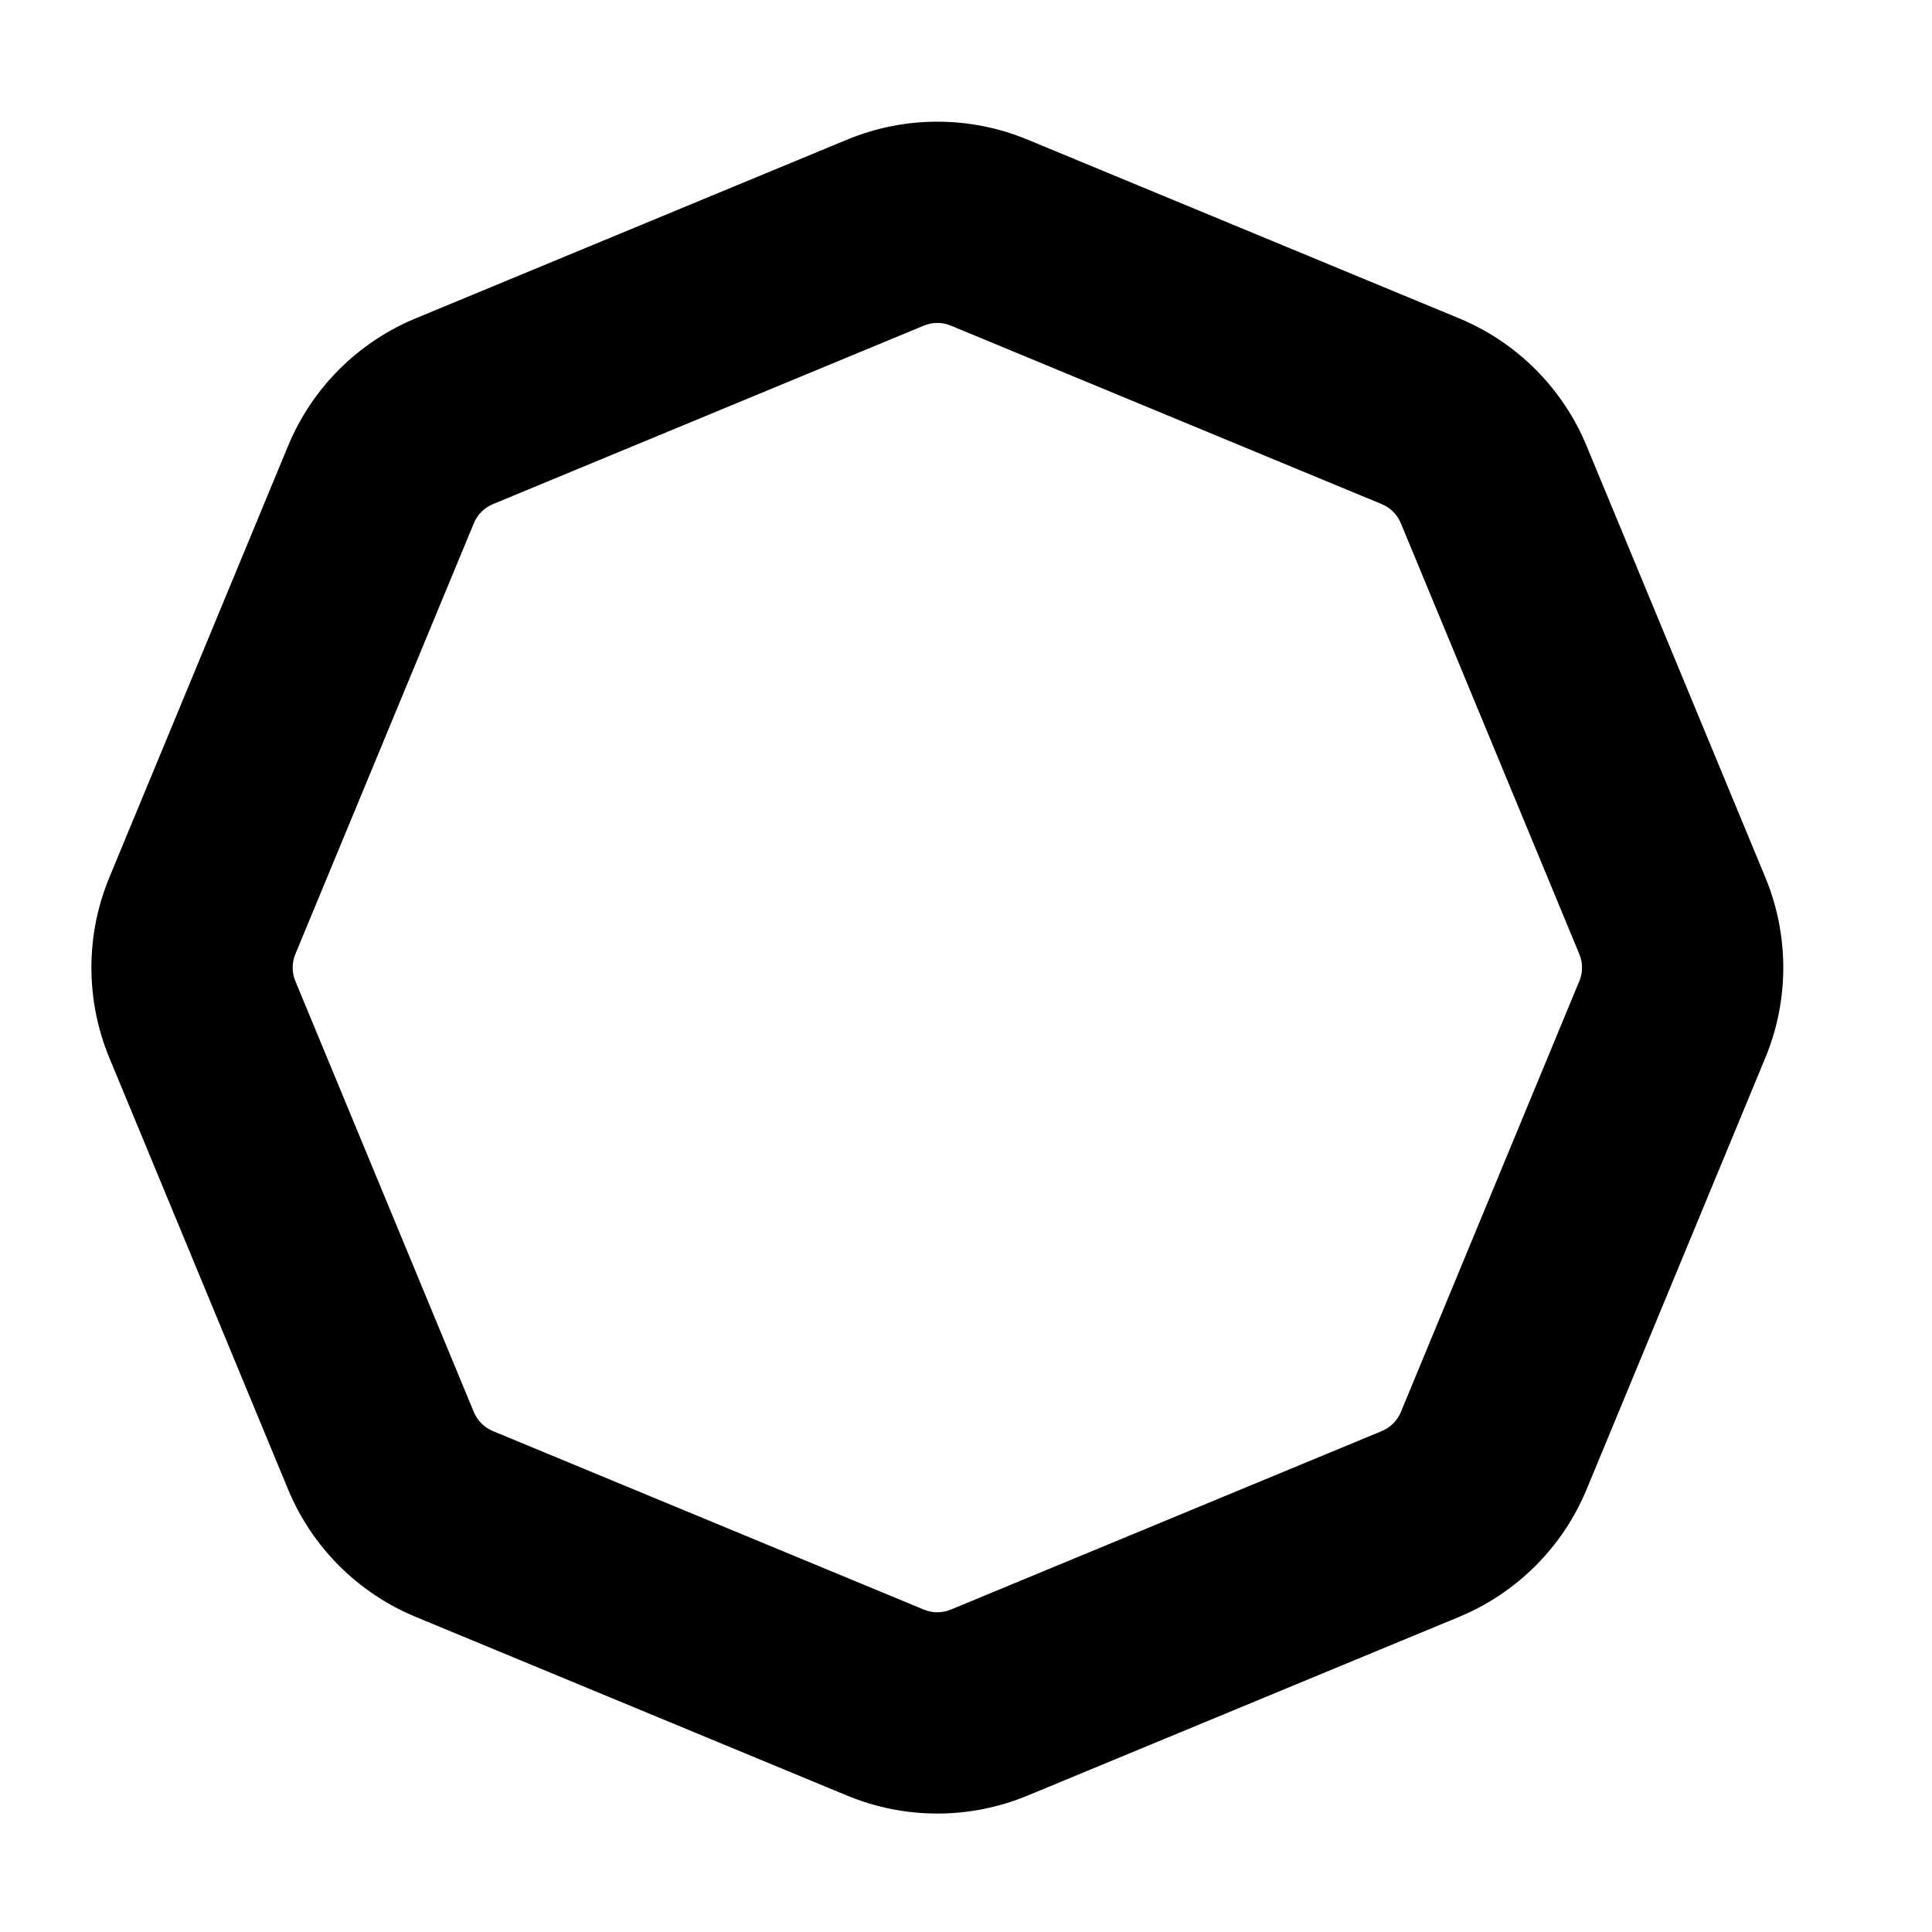
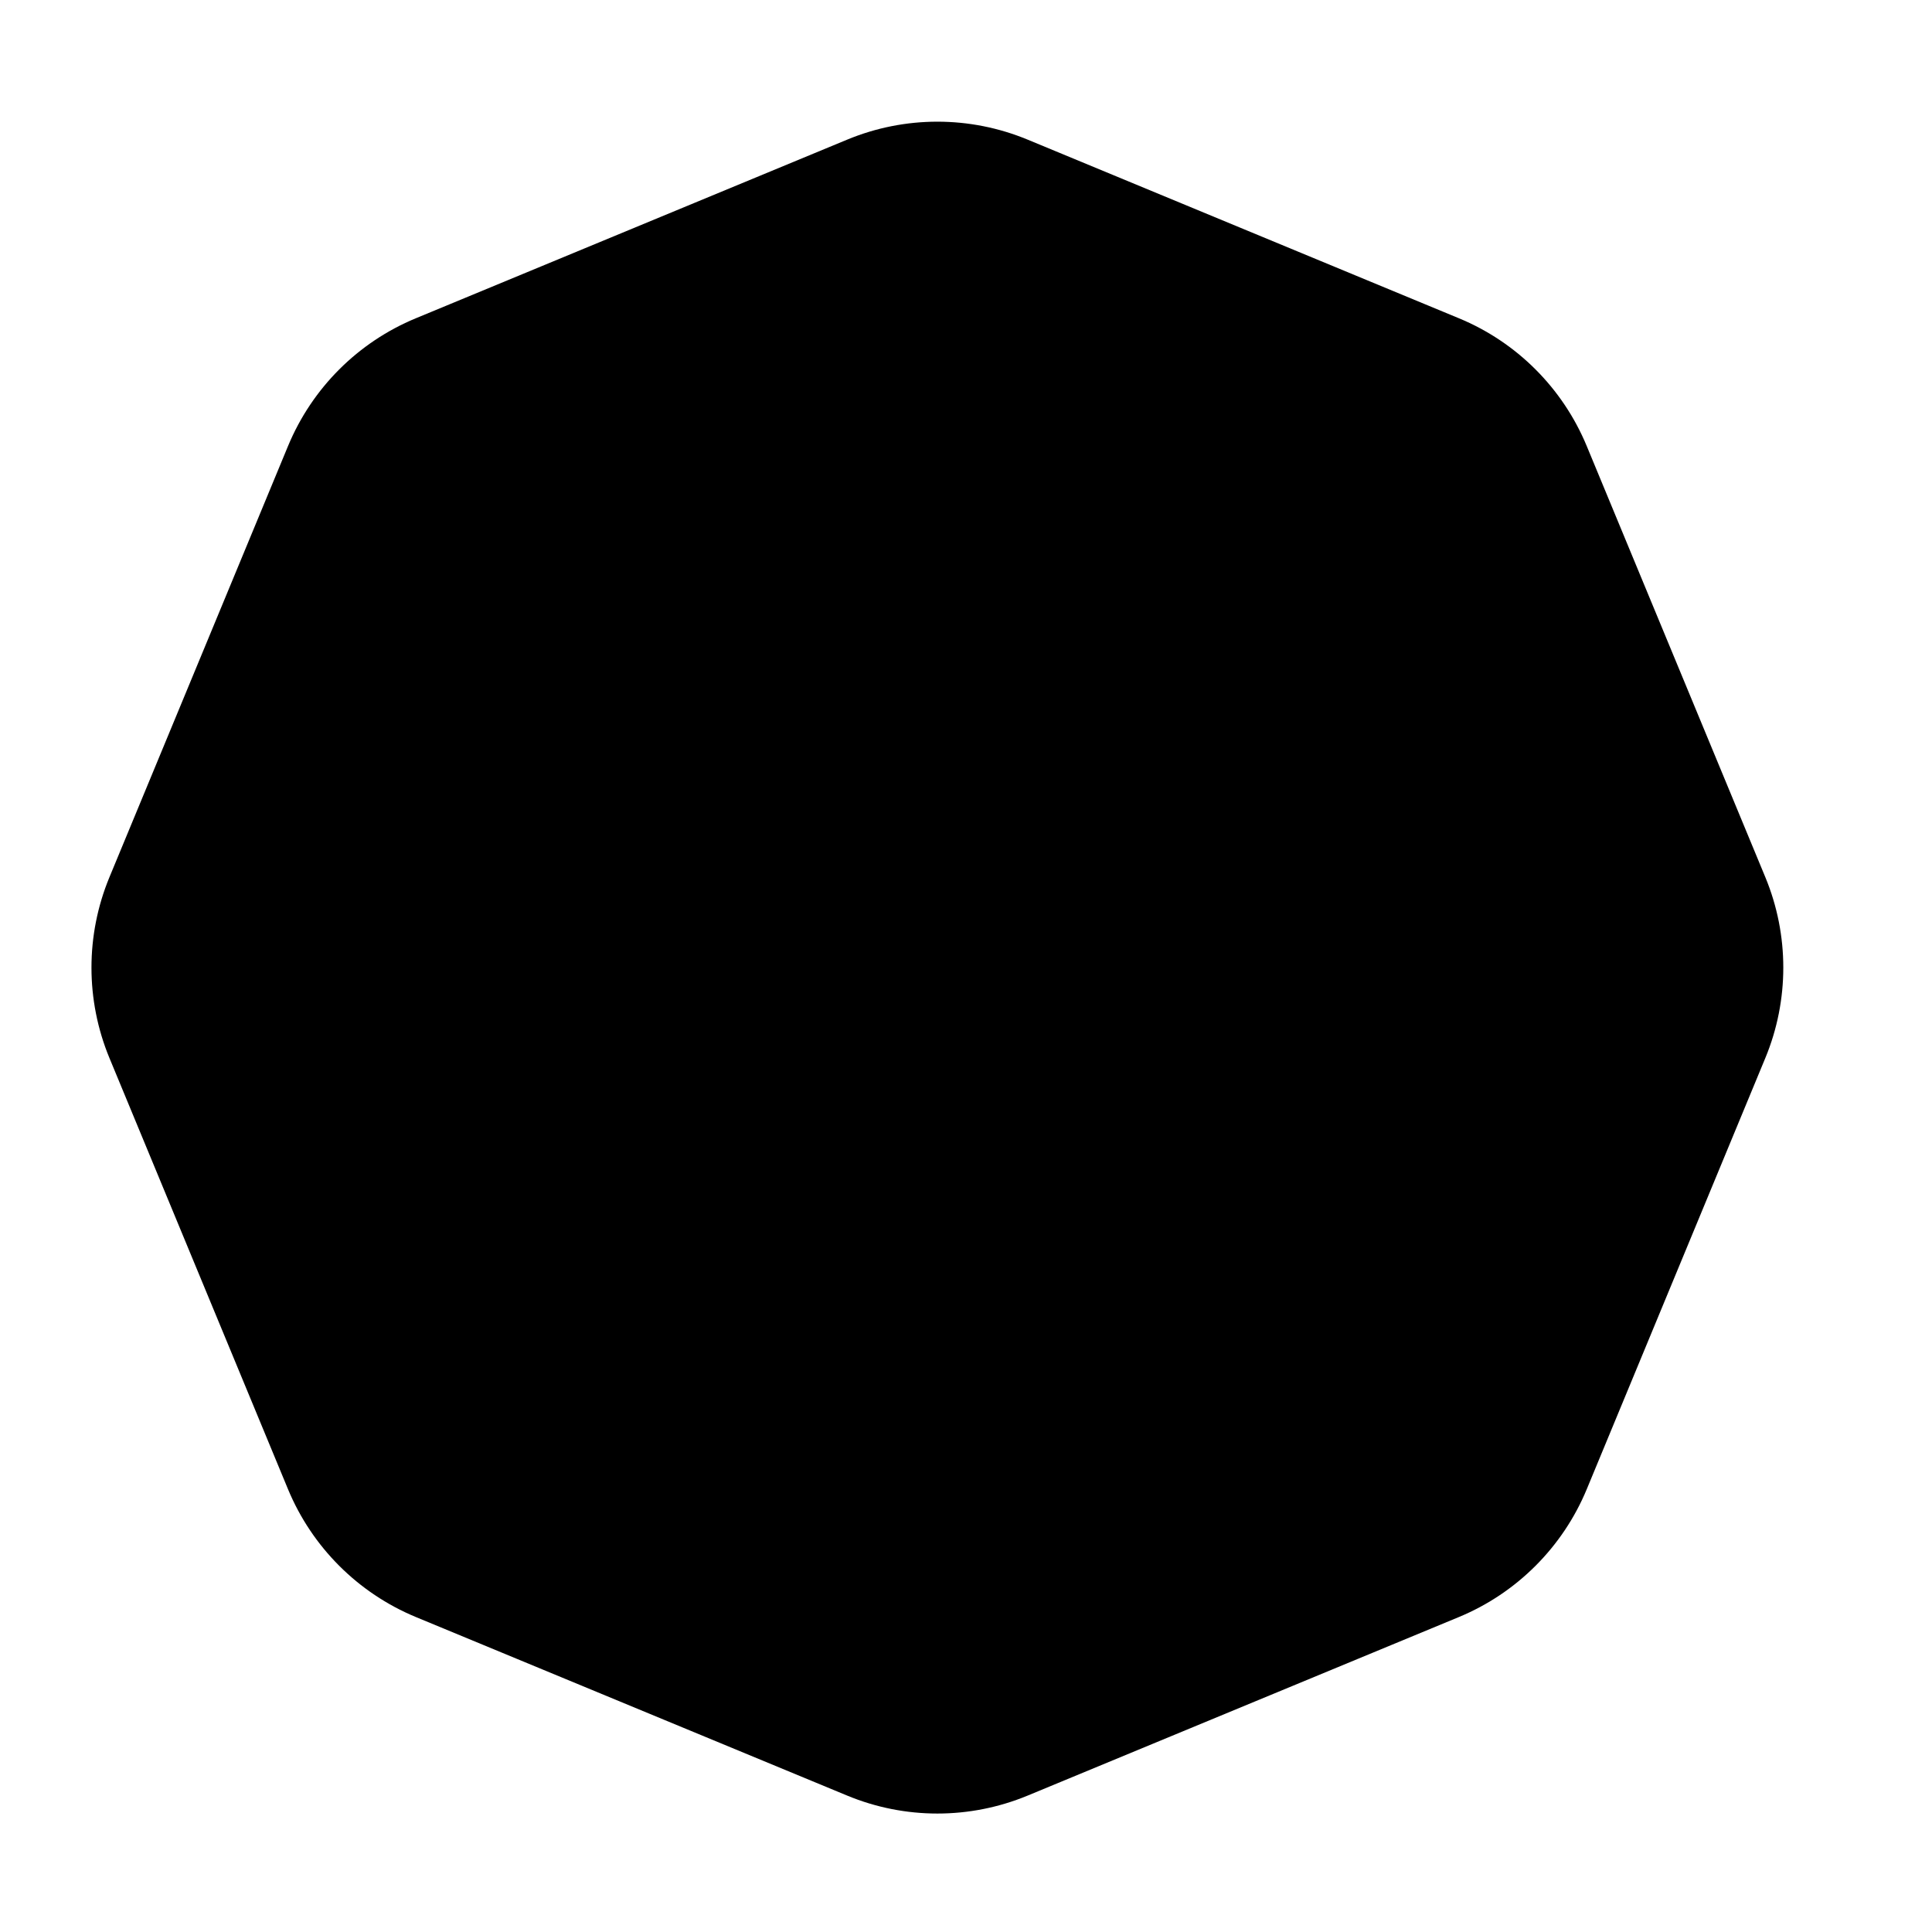
<svg xmlns="http://www.w3.org/2000/svg" width="24" height="24" viewBox="0 0 24 24" fill="none">
-   <path fill-rule="evenodd" clip-rule="evenodd" d="M1.359 13.142C1.061 12.424 1.061 11.616 1.359 10.898L3.578 5.541C3.875 4.822 4.446 4.251 5.165 3.954L10.522 1.735C11.24 1.437 12.048 1.437 12.766 1.735L18.124 3.954C18.842 4.251 19.413 4.822 19.71 5.541L21.929 10.898C22.227 11.616 22.227 12.424 21.929 13.142L19.71 18.5C19.413 19.218 18.842 19.789 18.124 20.086L12.766 22.305C12.048 22.603 11.24 22.603 10.522 22.305L5.165 20.086C4.446 19.789 3.875 19.218 3.578 18.5L1.359 13.142ZM3.668 11.855C3.625 11.961 3.625 12.079 3.668 12.185L5.887 17.543C5.931 17.648 6.016 17.733 6.122 17.777L11.479 19.996C11.585 20.039 11.703 20.039 11.809 19.996L17.166 17.777C17.272 17.733 17.357 17.648 17.401 17.543L19.62 12.185C19.663 12.079 19.663 11.961 19.62 11.855L17.401 6.498C17.357 6.392 17.272 6.307 17.166 6.263L11.809 4.044C11.703 4.001 11.585 4.001 11.479 4.044L6.122 6.263C6.016 6.307 5.931 6.392 5.887 6.498L3.668 11.855Z" fill="black" />
+   <path d="M1.359 13.142C1.062 12.424 1.062 11.616 1.359 10.898L3.578 5.541C3.876 4.822 4.447 4.251 5.165 3.954L10.523 1.735C11.241 1.437 12.048 1.437 12.767 1.735L18.124 3.954C18.842 4.251 19.413 4.822 19.711 5.541L21.93 10.898C22.227 11.616 22.227 12.424 21.93 13.142L19.711 18.5C19.413 19.218 18.842 19.789 18.124 20.087L12.767 22.305C12.048 22.603 11.241 22.603 10.523 22.305L5.165 20.087C4.447 19.789 3.876 19.218 3.578 18.5L1.359 13.142Z" fill="black" />
</svg>
